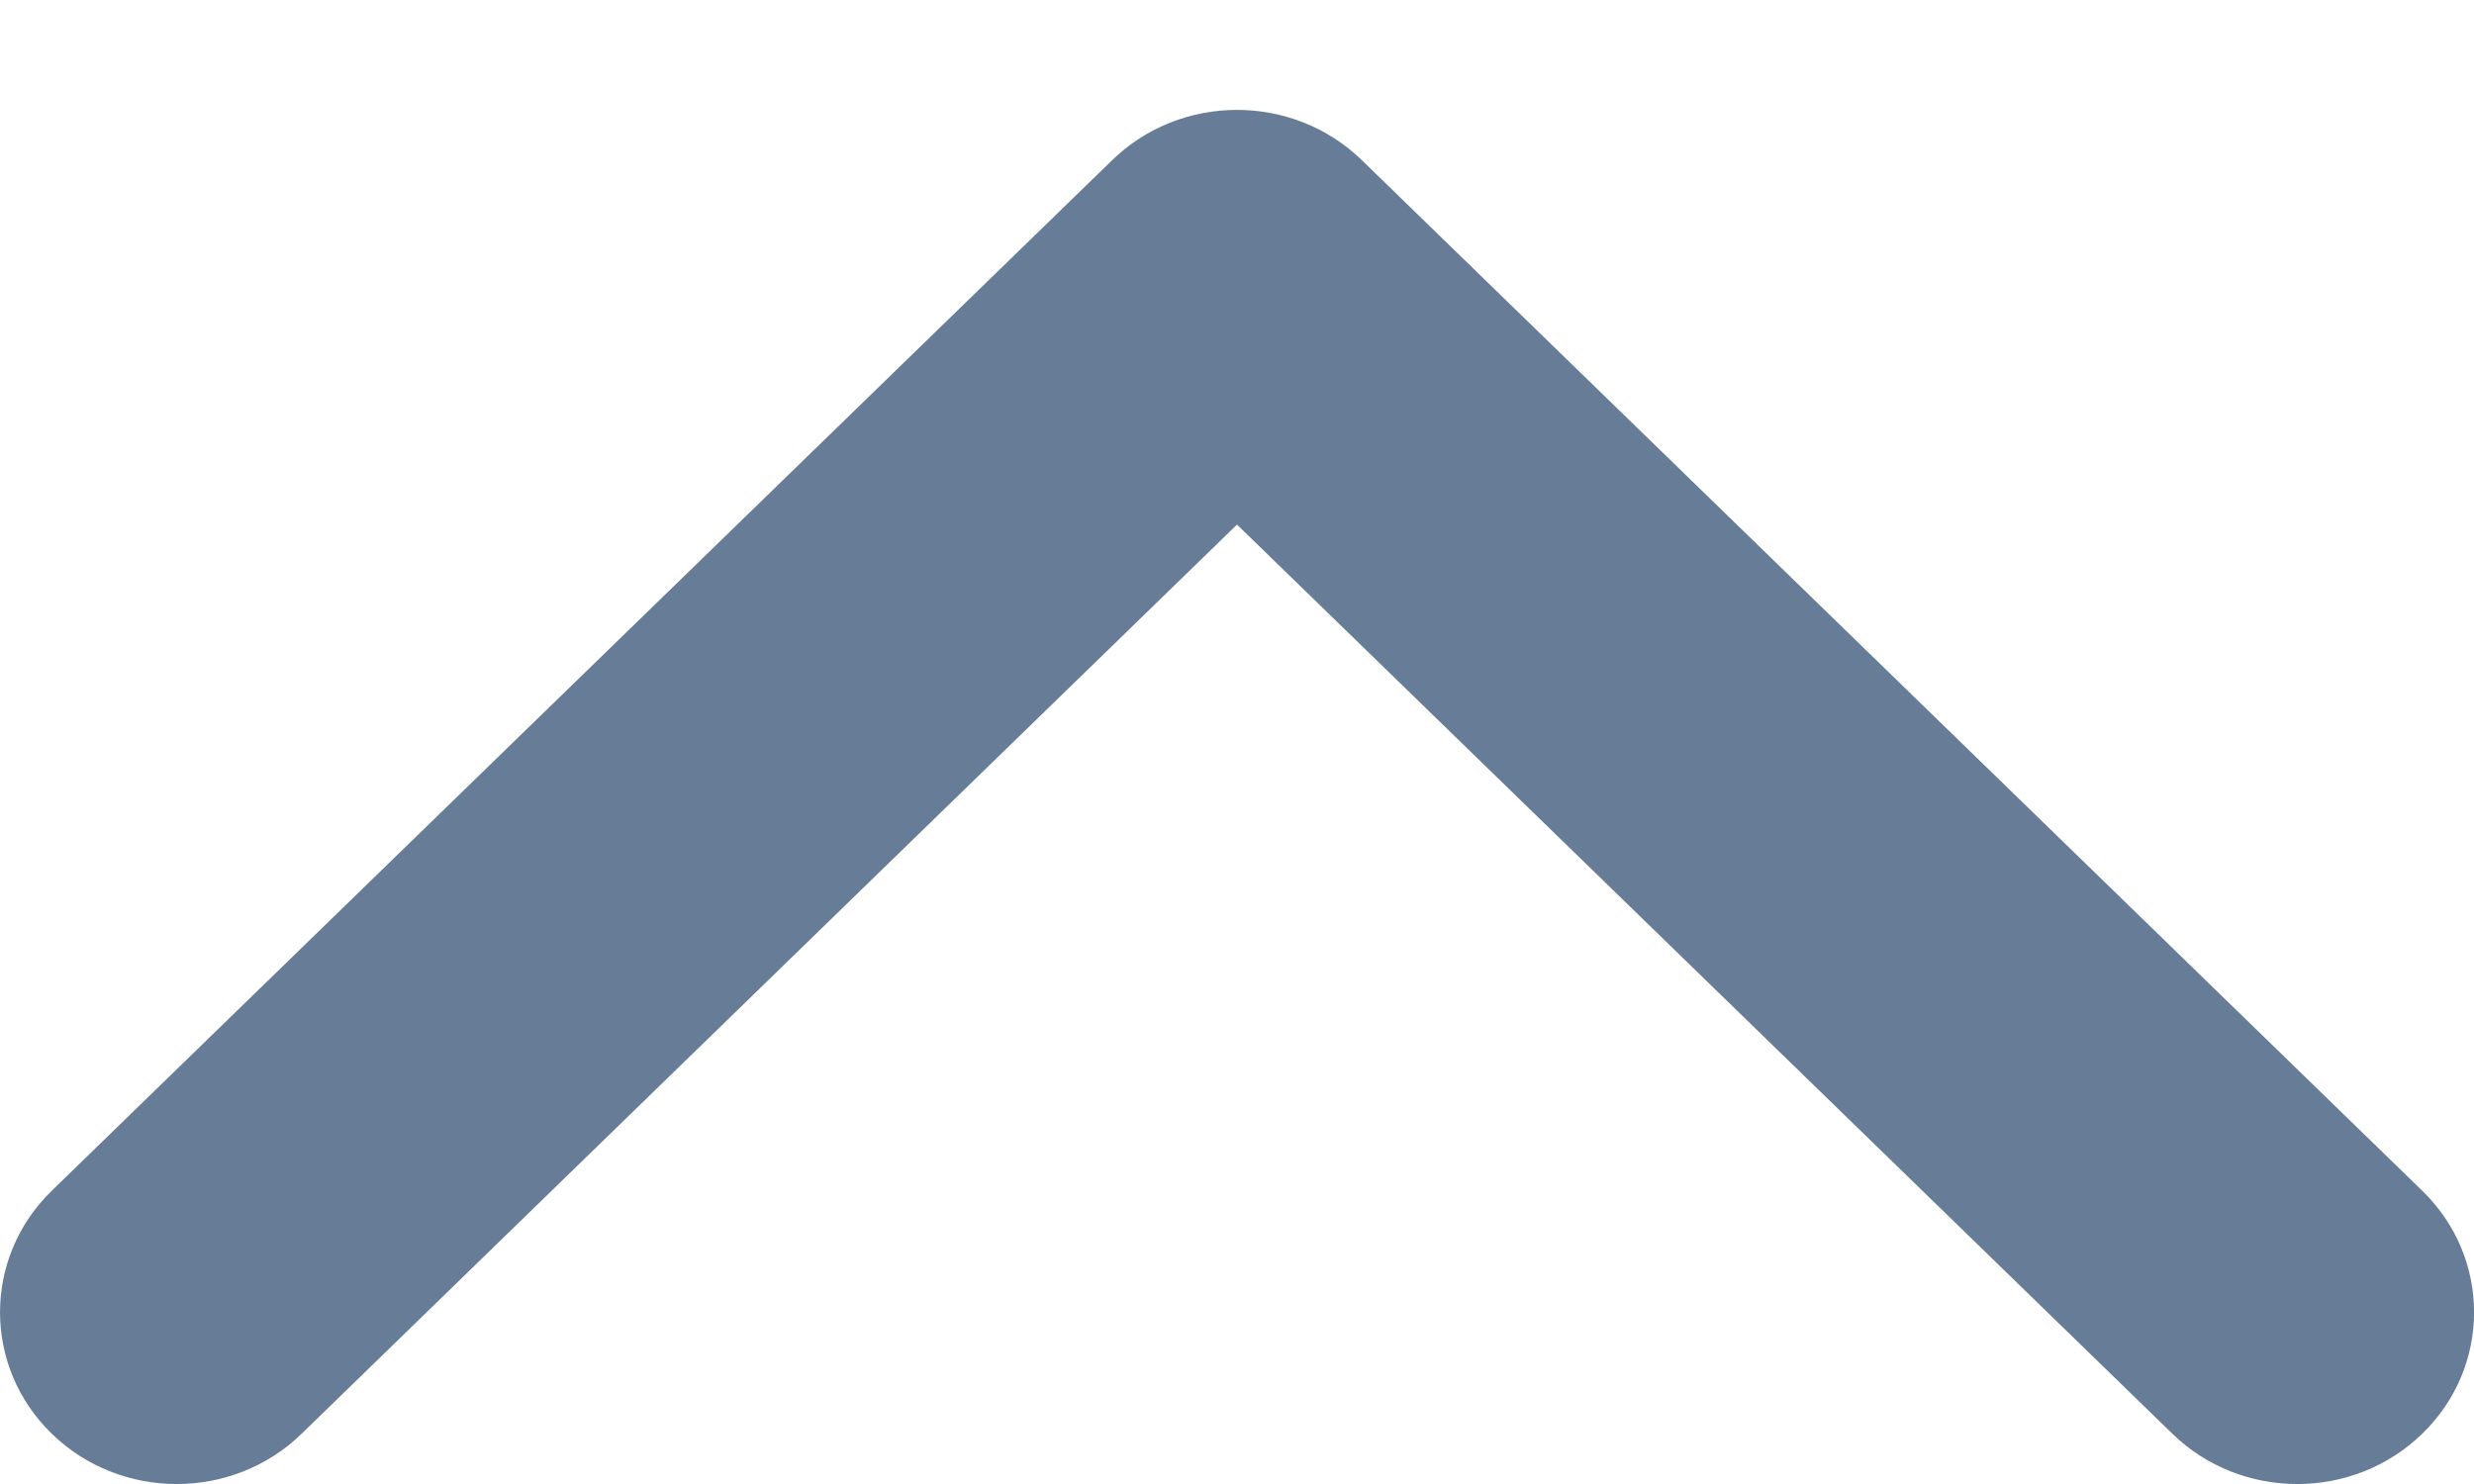
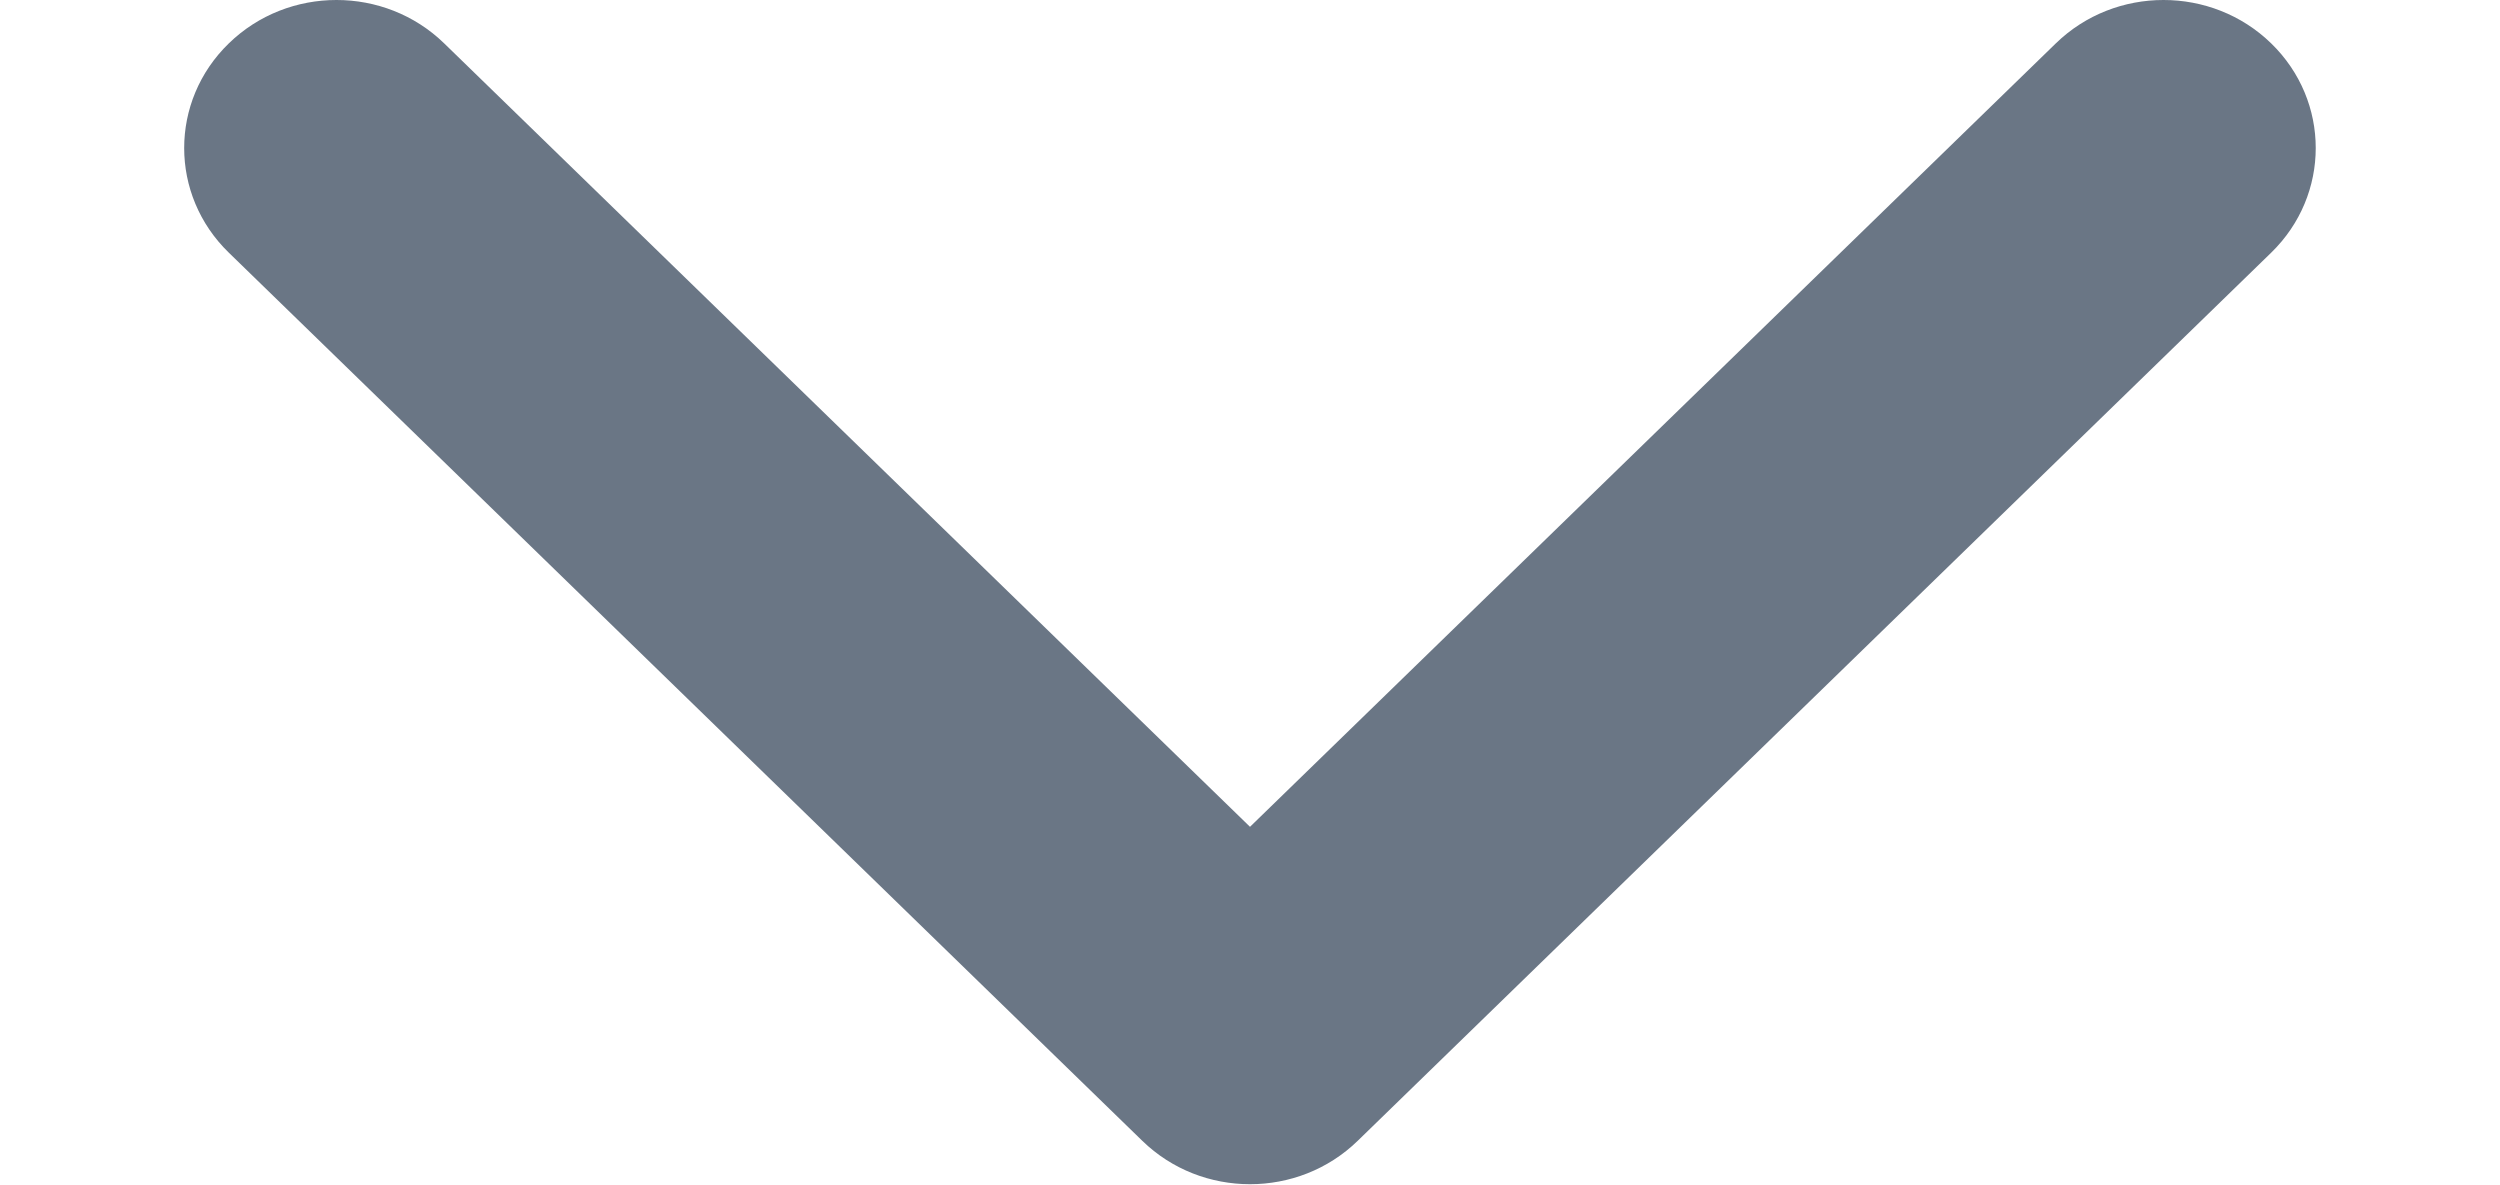
- <svg xmlns="http://www.w3.org/2000/svg" width="20" height="12" viewBox="0 0 20 12" fill="none">
-   <path fill-rule="evenodd" clip-rule="evenodd" d="M19.582 11.593C19.024 12.136 18.119 12.136 17.561 11.593L10 4.242L2.439 11.593C1.881 12.136 0.976 12.136 0.418 11.593C-0.139 11.051 -0.139 10.171 0.418 9.629L8.99 1.296C9.548 0.753 10.452 0.753 11.01 1.296L19.582 9.629C20.14 10.171 20.14 11.051 19.582 11.593Z" fill="#667C97" />
+ <svg xmlns="http://www.w3.org/2000/svg" width="19" height="9" viewBox="0 0 18 10" fill="none">
+   <path fill-rule="evenodd" clip-rule="evenodd" d="M0.377 0.366C0.879 -0.122 1.693 -0.122 2.195 0.366L9 6.982L15.805 0.366C16.307 -0.122 17.121 -0.122 17.623 0.366C18.125 0.854 18.125 1.646 17.623 2.134L9.909 9.634C9.407 10.122 8.593 10.122 8.091 9.634L0.377 2.134C-0.126 1.646 -0.126 0.854 0.377 0.366Z" fill="#6A7685" />
</svg>
